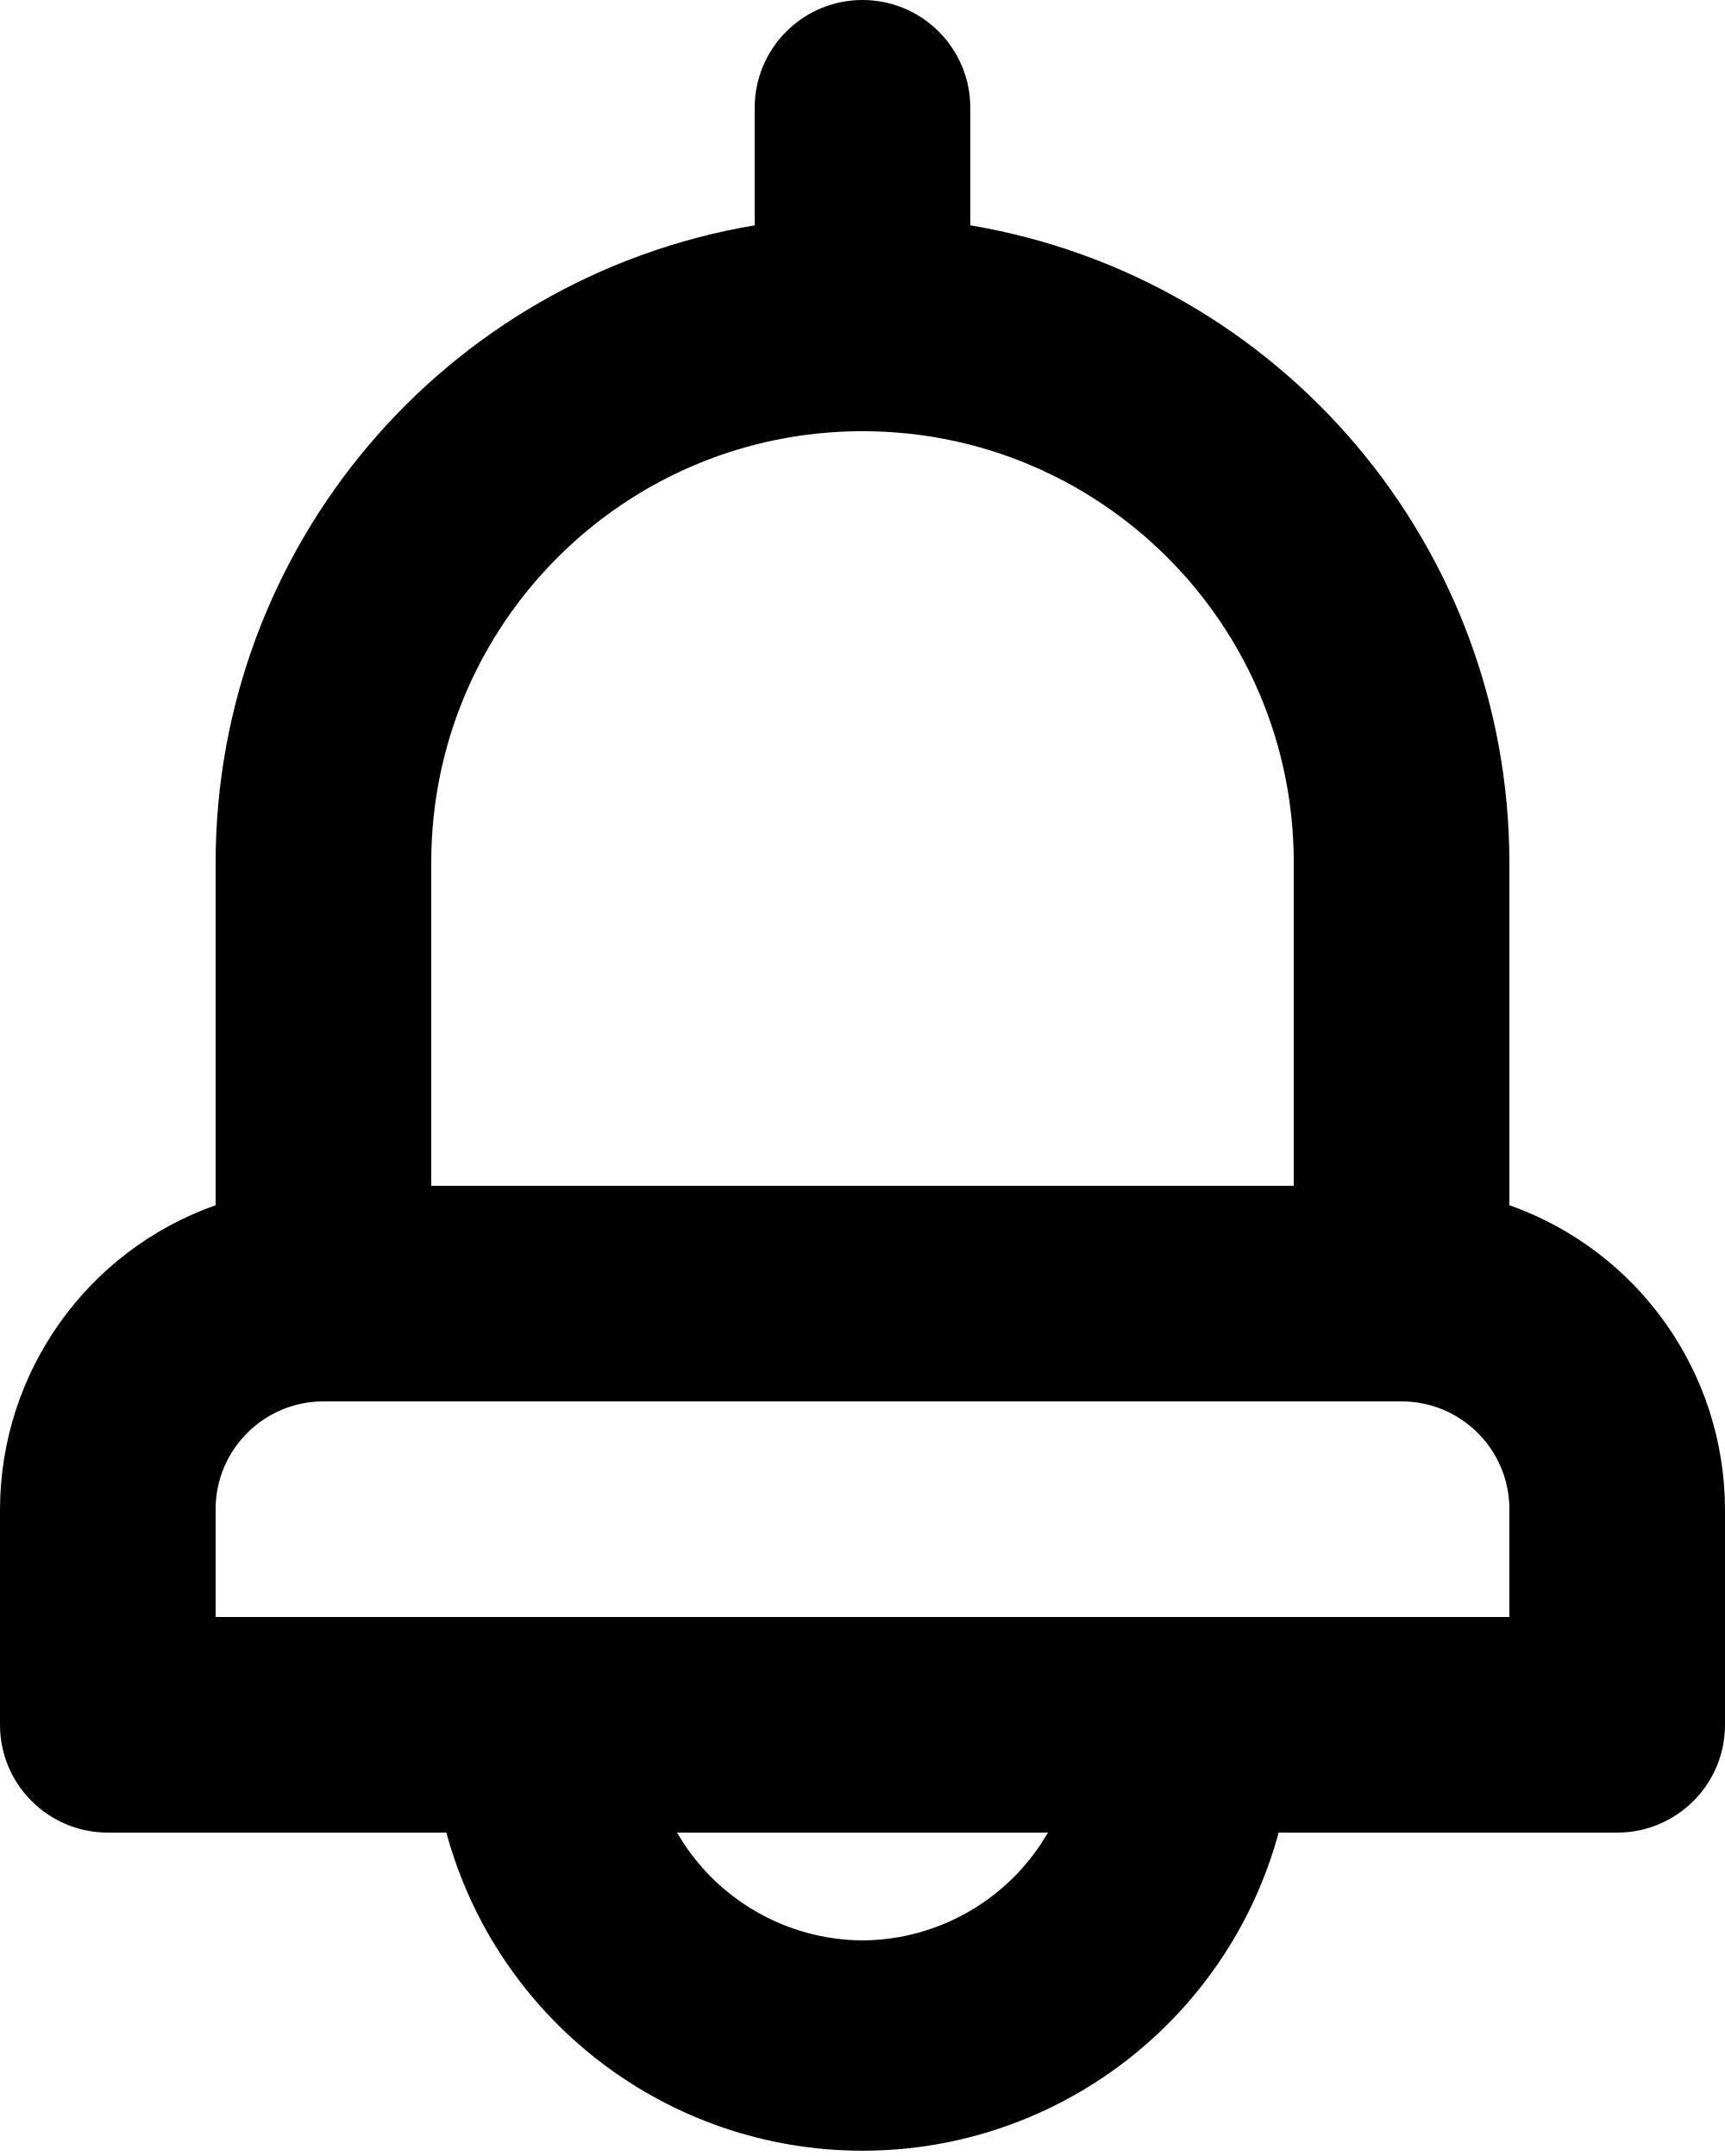
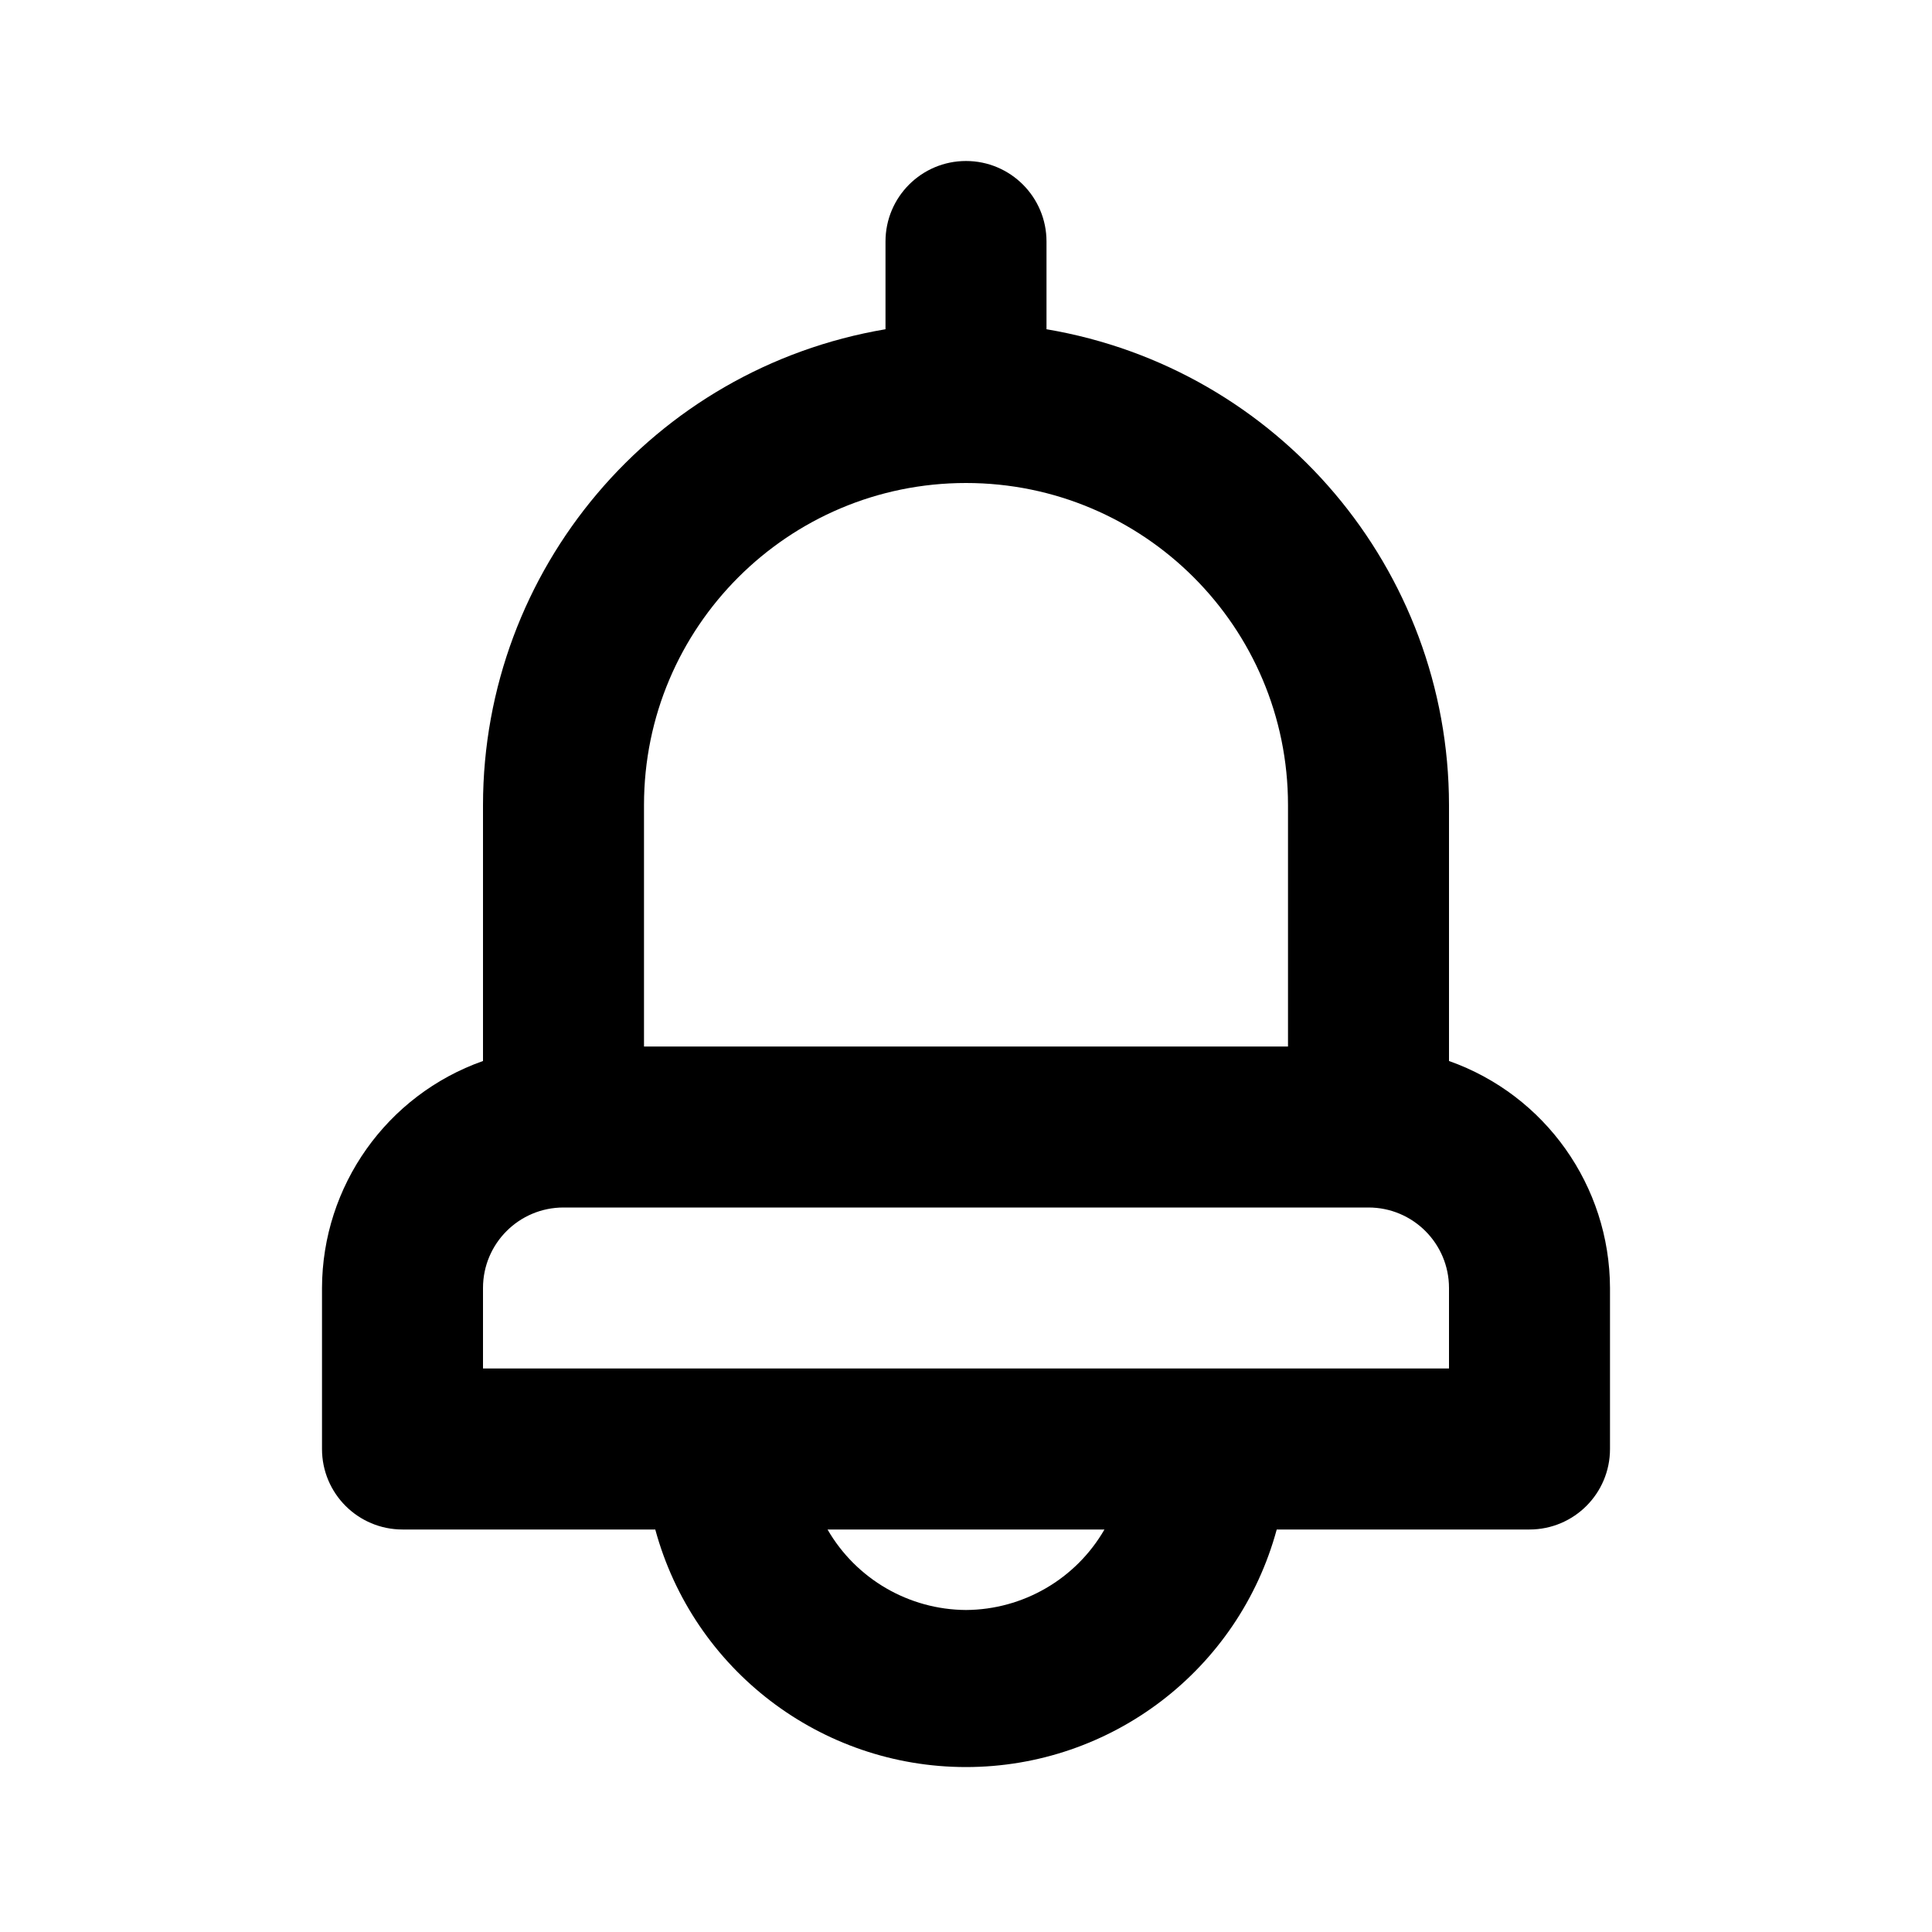
- <svg xmlns="http://www.w3.org/2000/svg" viewBox="0 0 16 20">
-   <path d="M14 11.18V8a6 6 0 0 0-5-5.91V1a1 1 0 0 0-2 0v1.09A6 6 0 0 0 2 8v3.18A3 3 0 0 0 0 14v2a1 1 0 0 0 1 1h3.14a4 4 0 0 0 7.72 0H15a1 1 0 0 0 1-1v-2a3 3 0 0 0-2-2.82zM4 8a4 4 0 0 1 8 0v3H4V8zm4 10a2 2 0 0 1-1.72-1h3.44A2 2 0 0 1 8 18zm6-3H2v-1a1 1 0 0 1 1-1h10a1 1 0 0 1 1 1v1z" />
+ <svg xmlns="http://www.w3.org/2000/svg" viewBox="0 0 24 24">
+   <path d="M18 13.18V10a6 6 0 0 0-5-5.91V3a1 1 0 0 0-2 0v1.09A6 6 0 0 0 6 10v3.18A3 3 0 0 0 4 16v2a1 1 0 0 0 1 1h3.14a4 4 0 0 0 7.72 0H19a1 1 0 0 0 1-1v-2a3 3 0 0 0-2-2.82zM8 10a4 4 0 0 1 8 0v3H8v-3zm4 10a2 2 0 0 1-1.72-1h3.44A2 2 0 0 1 12 20zm6-3H6v-1a1 1 0 0 1 1-1h10a1 1 0 0 1 1 1v1z" />
</svg>
